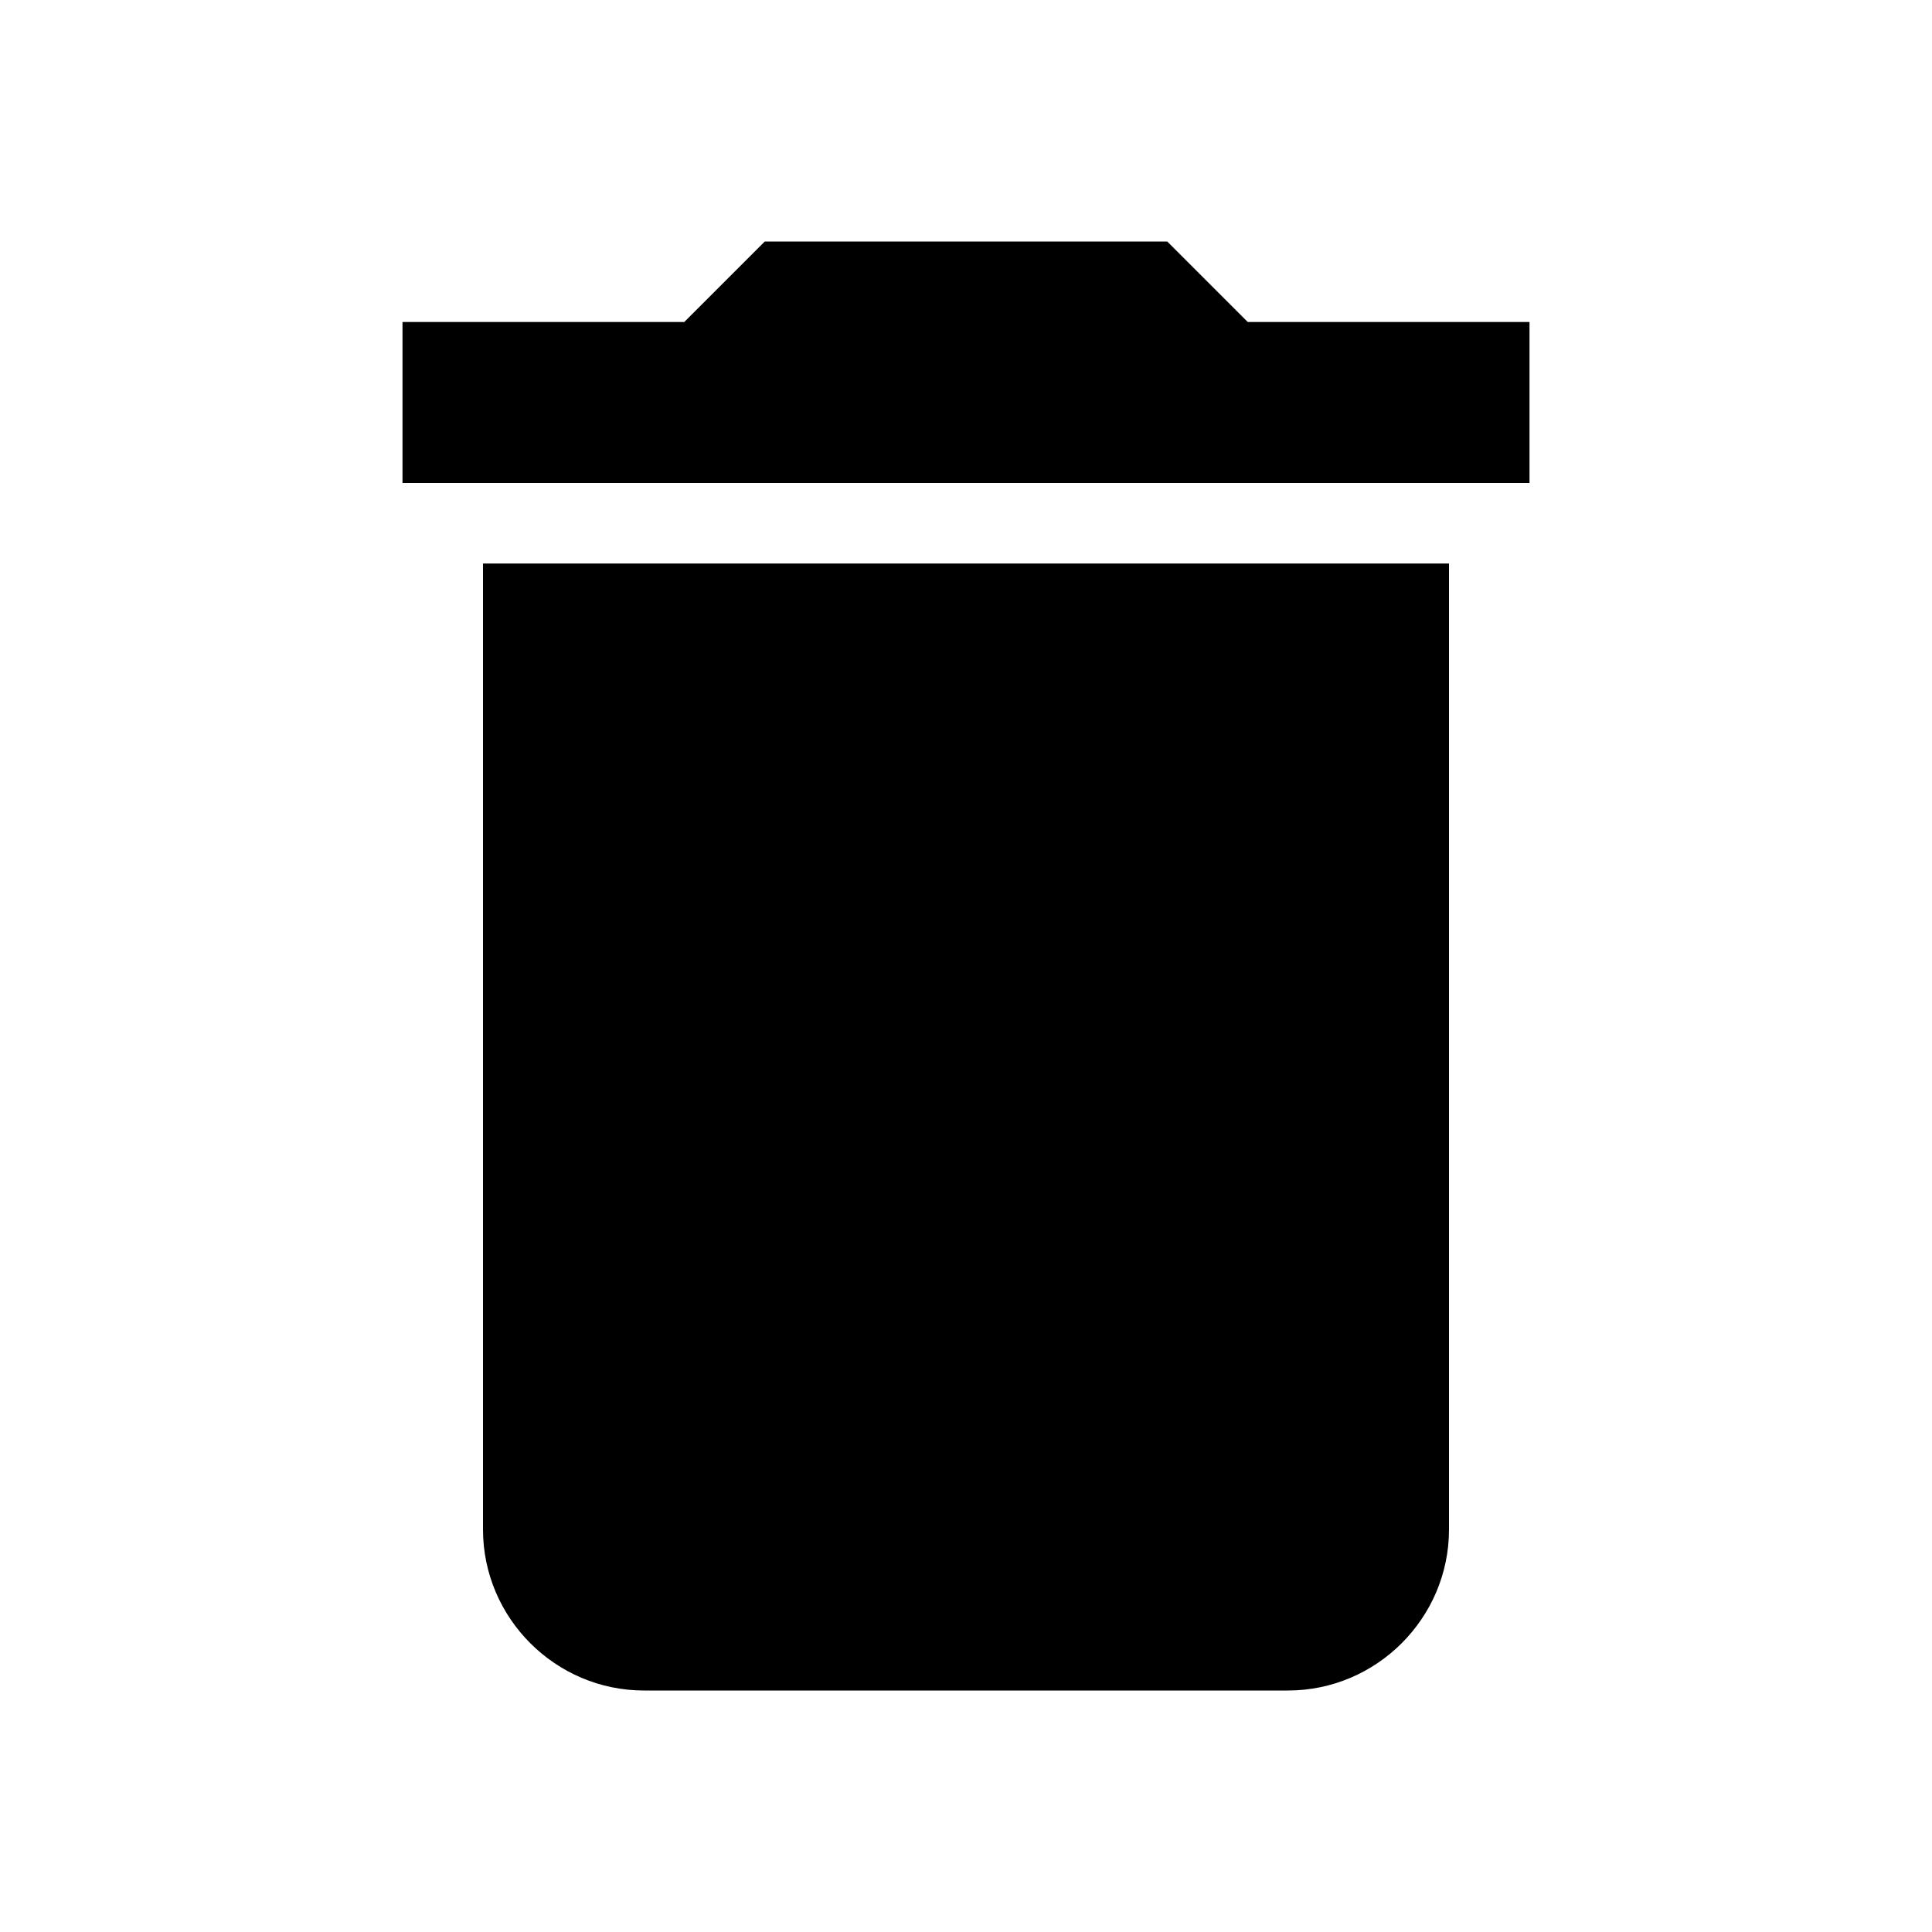
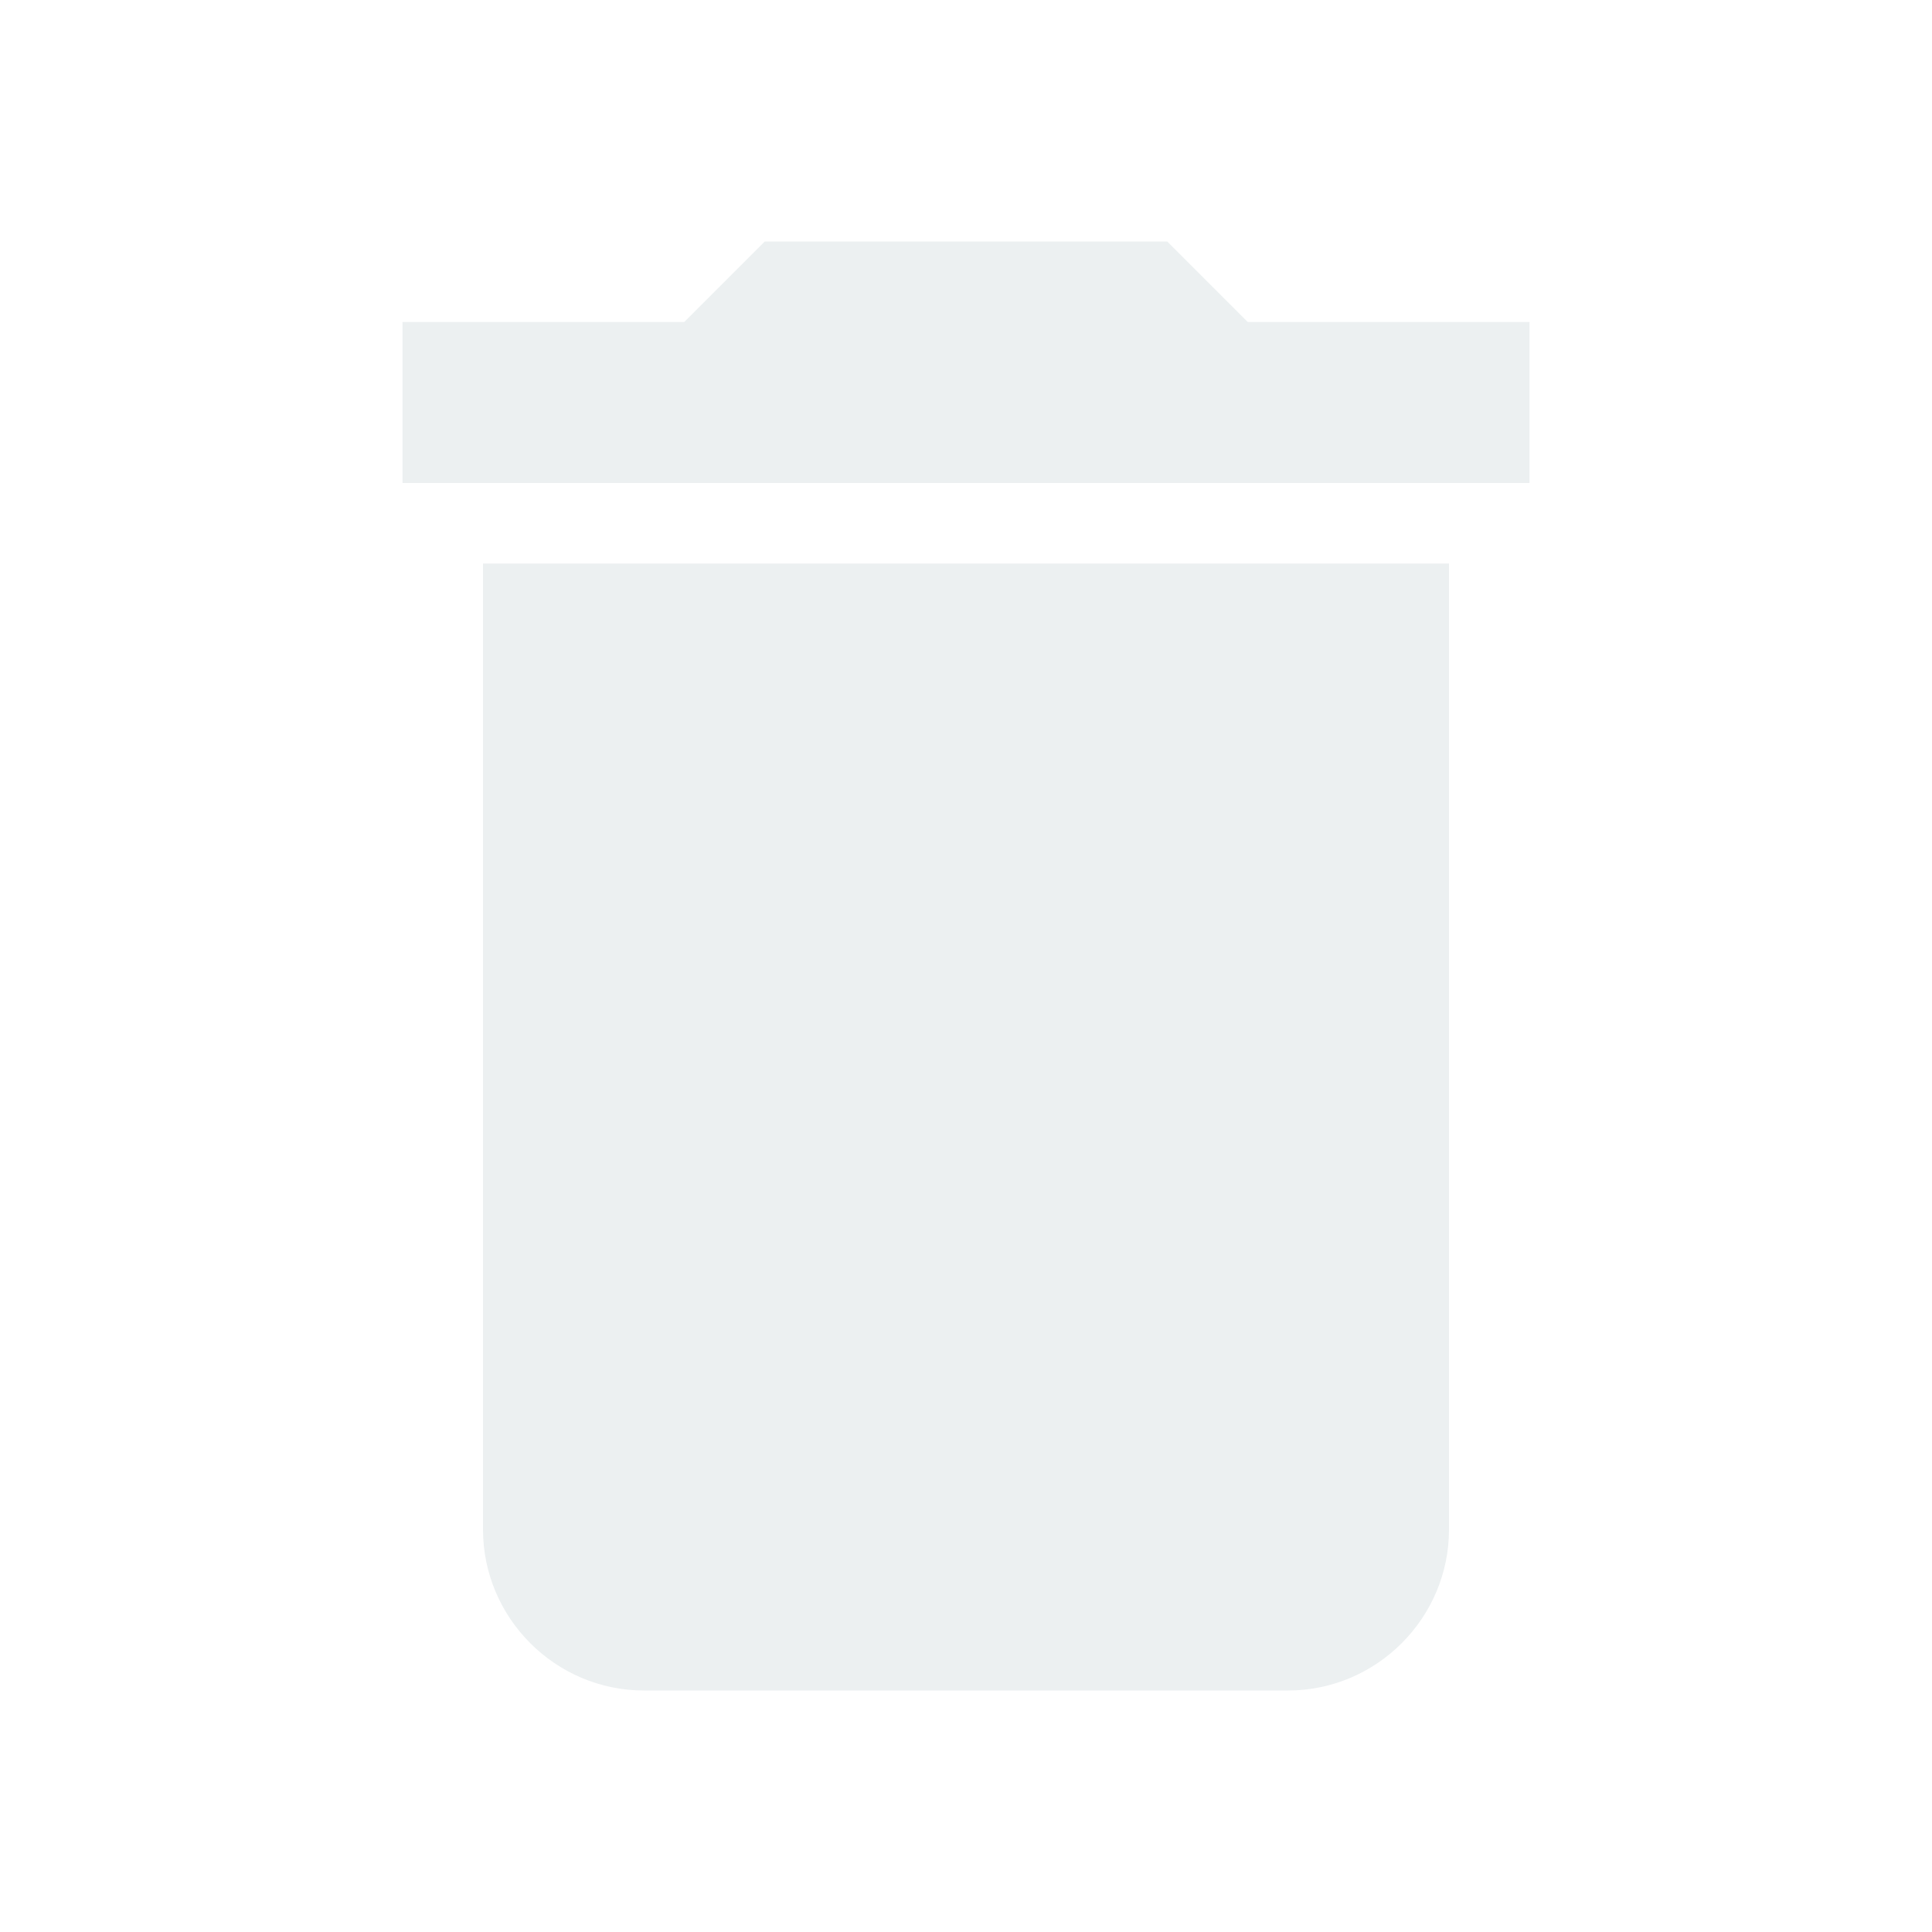
- <svg xmlns="http://www.w3.org/2000/svg" fill="#000000" height="24" viewBox="0 0 24 24" width="24">
-   <path d="M6 19c0 1.1.9 2 2 2h8c1.1 0 2-.9 2-2V7H6v12zM19 4h-3.5l-1-1h-5l-1 1H5v2h14V4z" />
-   <path d="M0 0h24v24H0z" fill="none" />
+ <svg xmlns="http://www.w3.org/2000/svg" fill="#000000" height="24" viewBox="0 0 24 24" width="24" id="svg2" version="1.1">
+   <defs id="defs10" />
+   <path d="M6 19c0 1.1.9 2 2 2h8c1.1 0 2-.9 2-2V7H6v12zM19 4h-3.5l-1-1h-5l-1 1H5v2h14V4z" id="path4" style="fill:#ecf0f1;fill-opacity:1" />
+   <path d="M0 0h24v24H0z" fill="none" id="path6" />
</svg>
